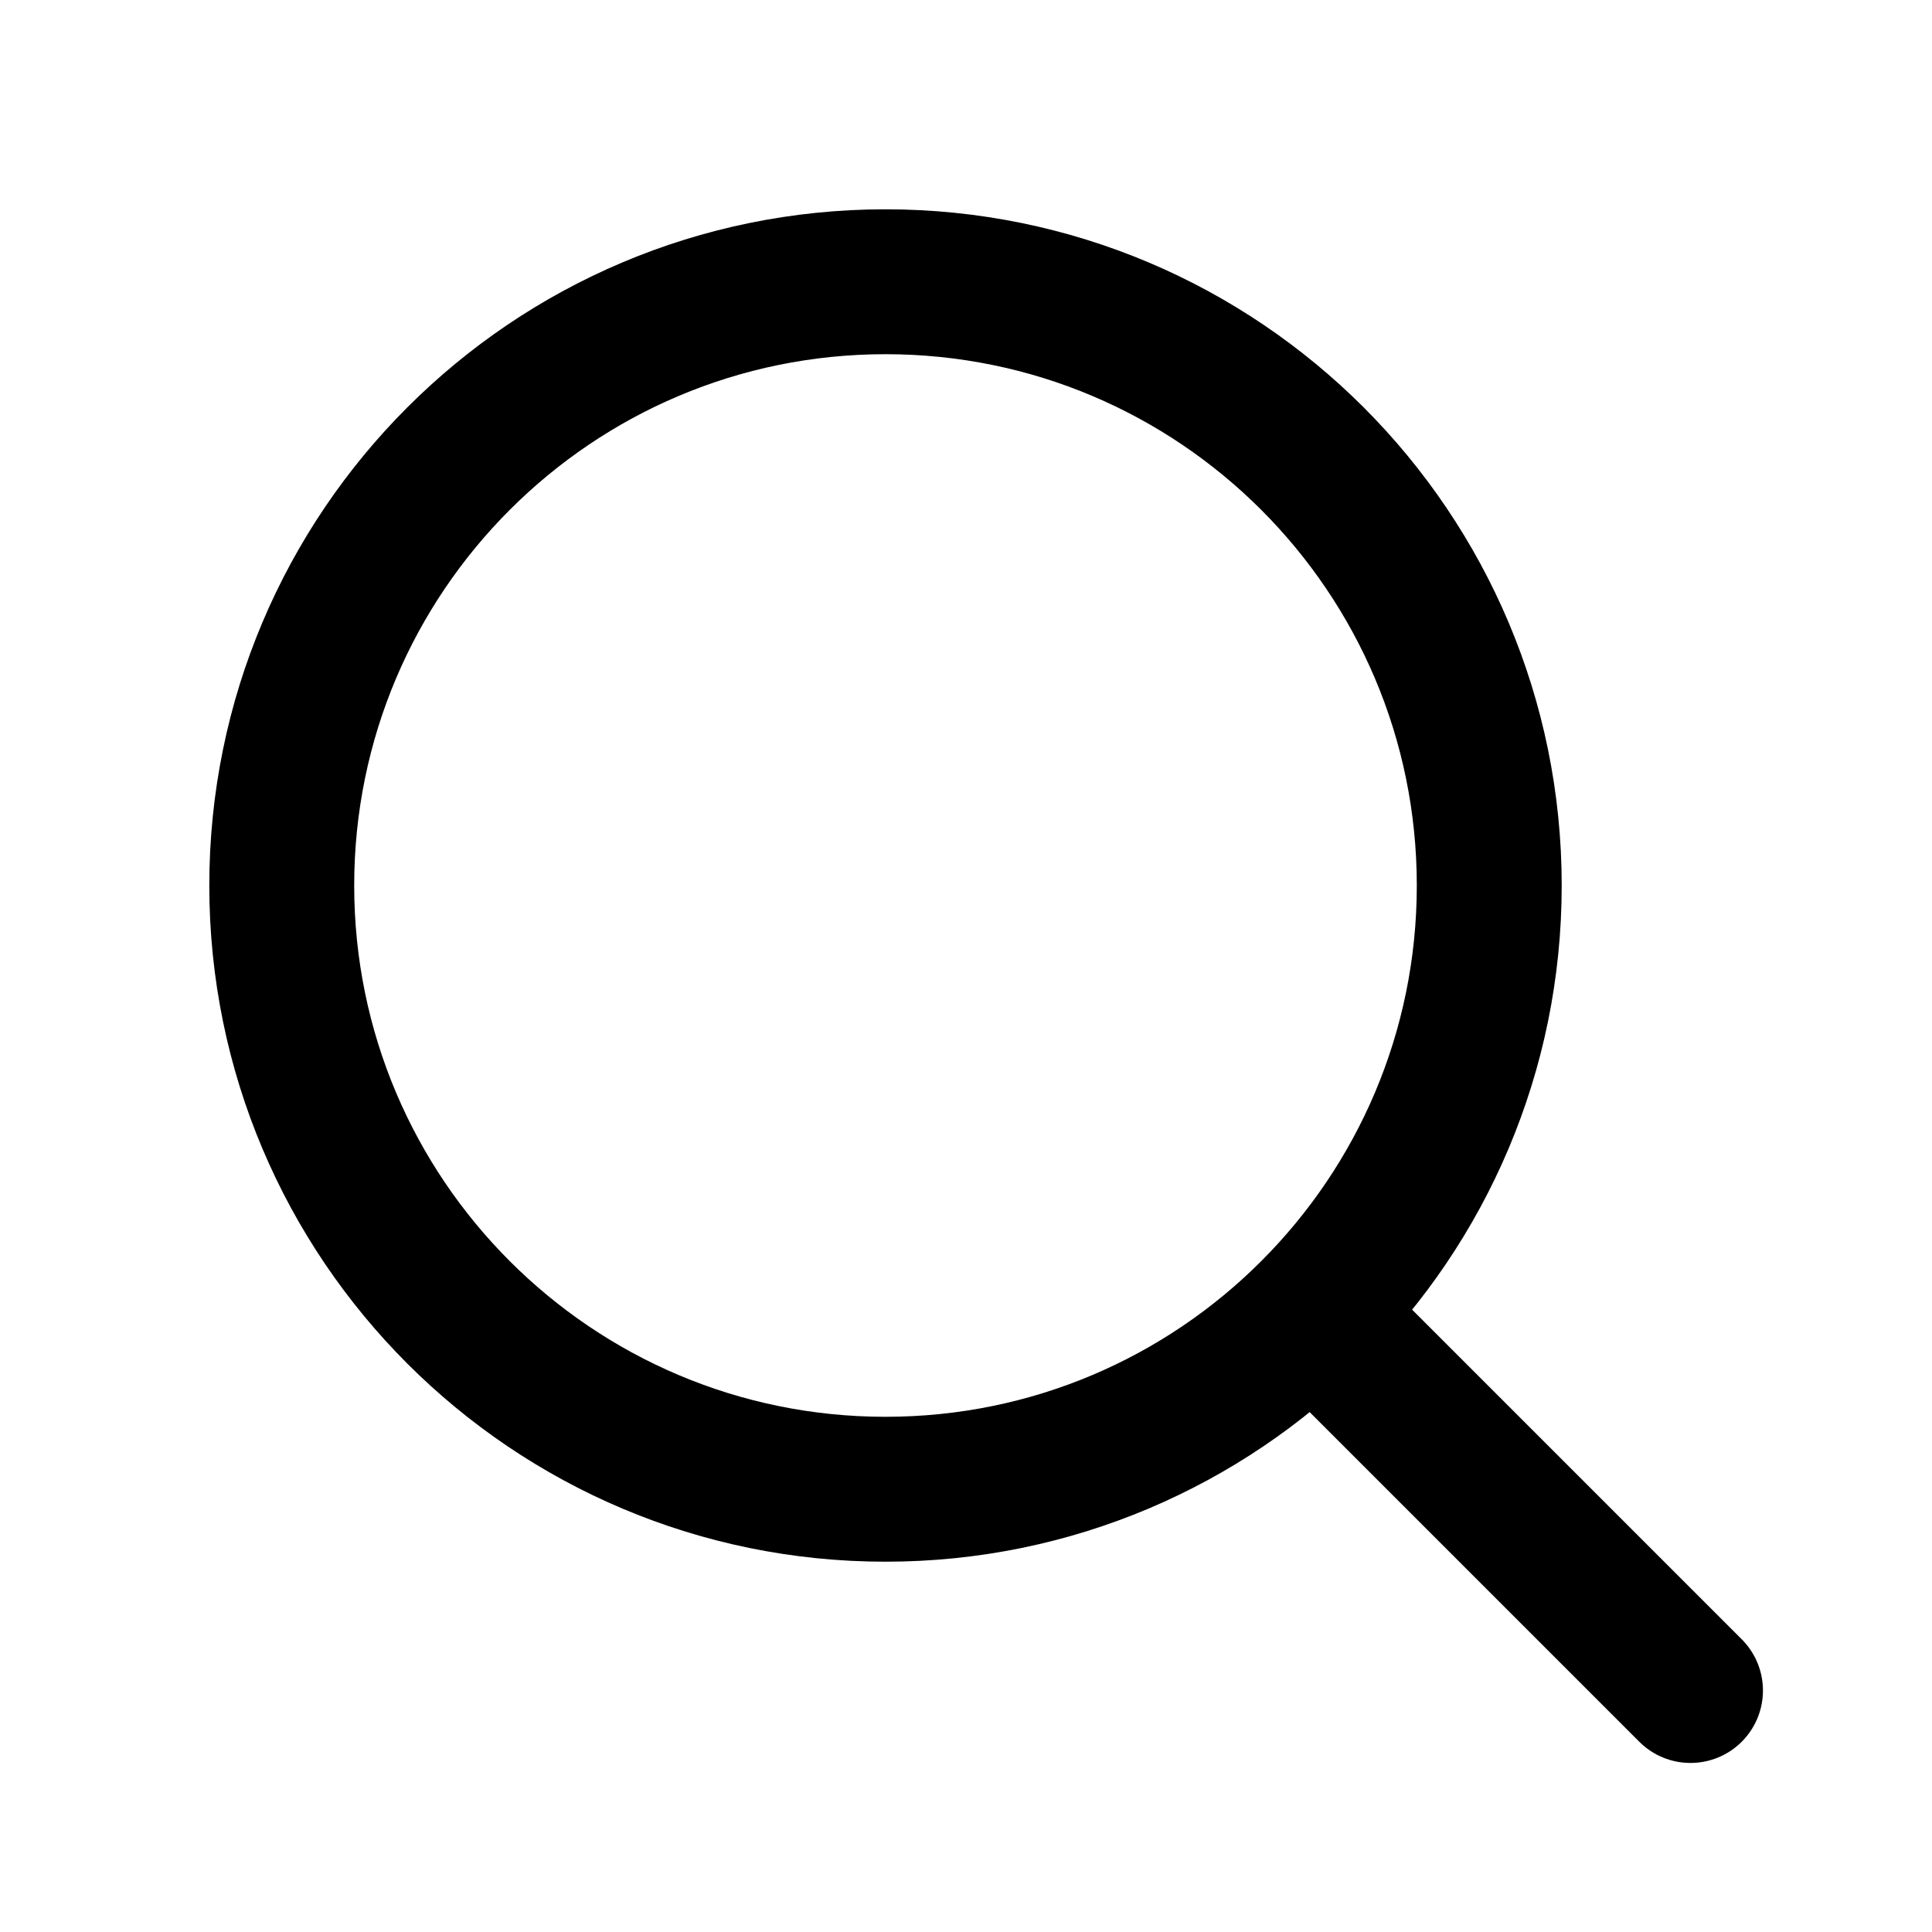
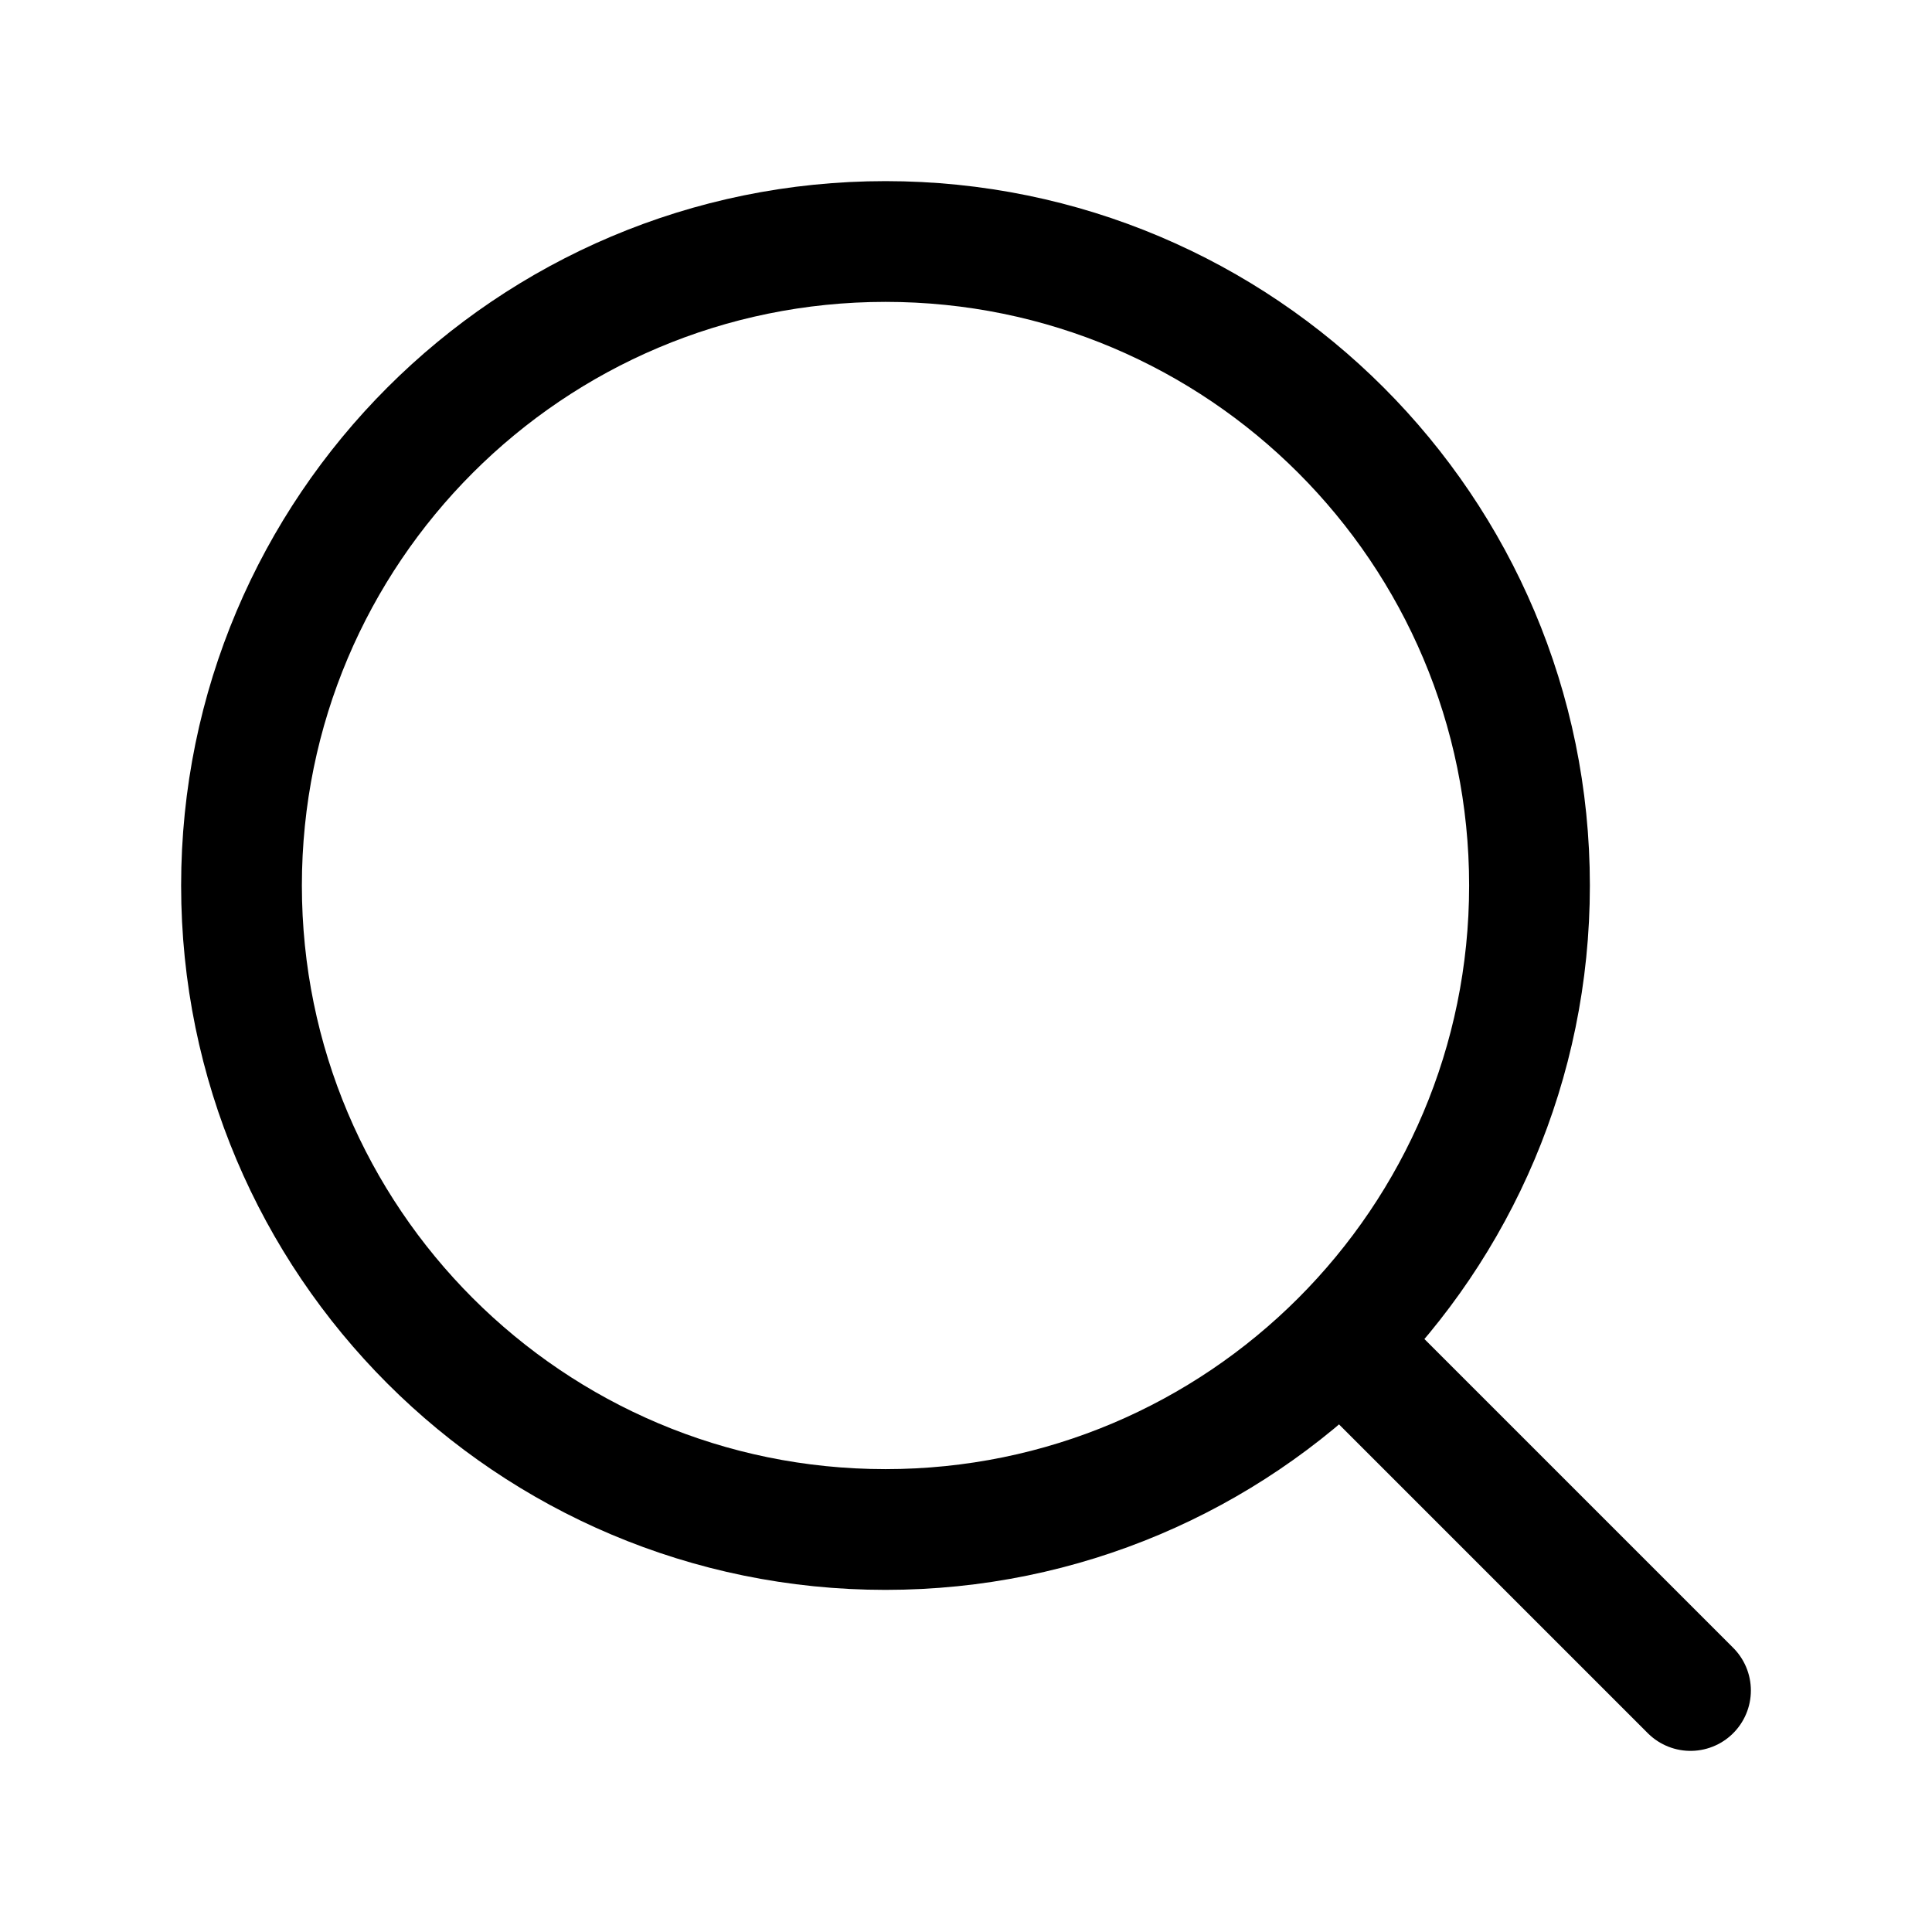
- <svg xmlns="http://www.w3.org/2000/svg" viewBox="0 0 24 24" fill="none">
-   <circle cx="11" cy="11" r="7.5" stroke="currentColor" stroke-width="1.8" />
-   <path d="M16.5 16.5L21 21" stroke="currentColor" stroke-width="1.8" stroke-linecap="round" />
+ <svg xmlns="http://www.w3.org/2000/svg" width="24" height="24" viewBox="0 0 24 24" fill="none" stroke="currentColor" stroke-width="1.5" stroke-linecap="round" stroke-linejoin="round">
+   <circle cx="11" cy="11" r="8" />
+   <path d="m21 21-4.3-4.3" />
</svg>
